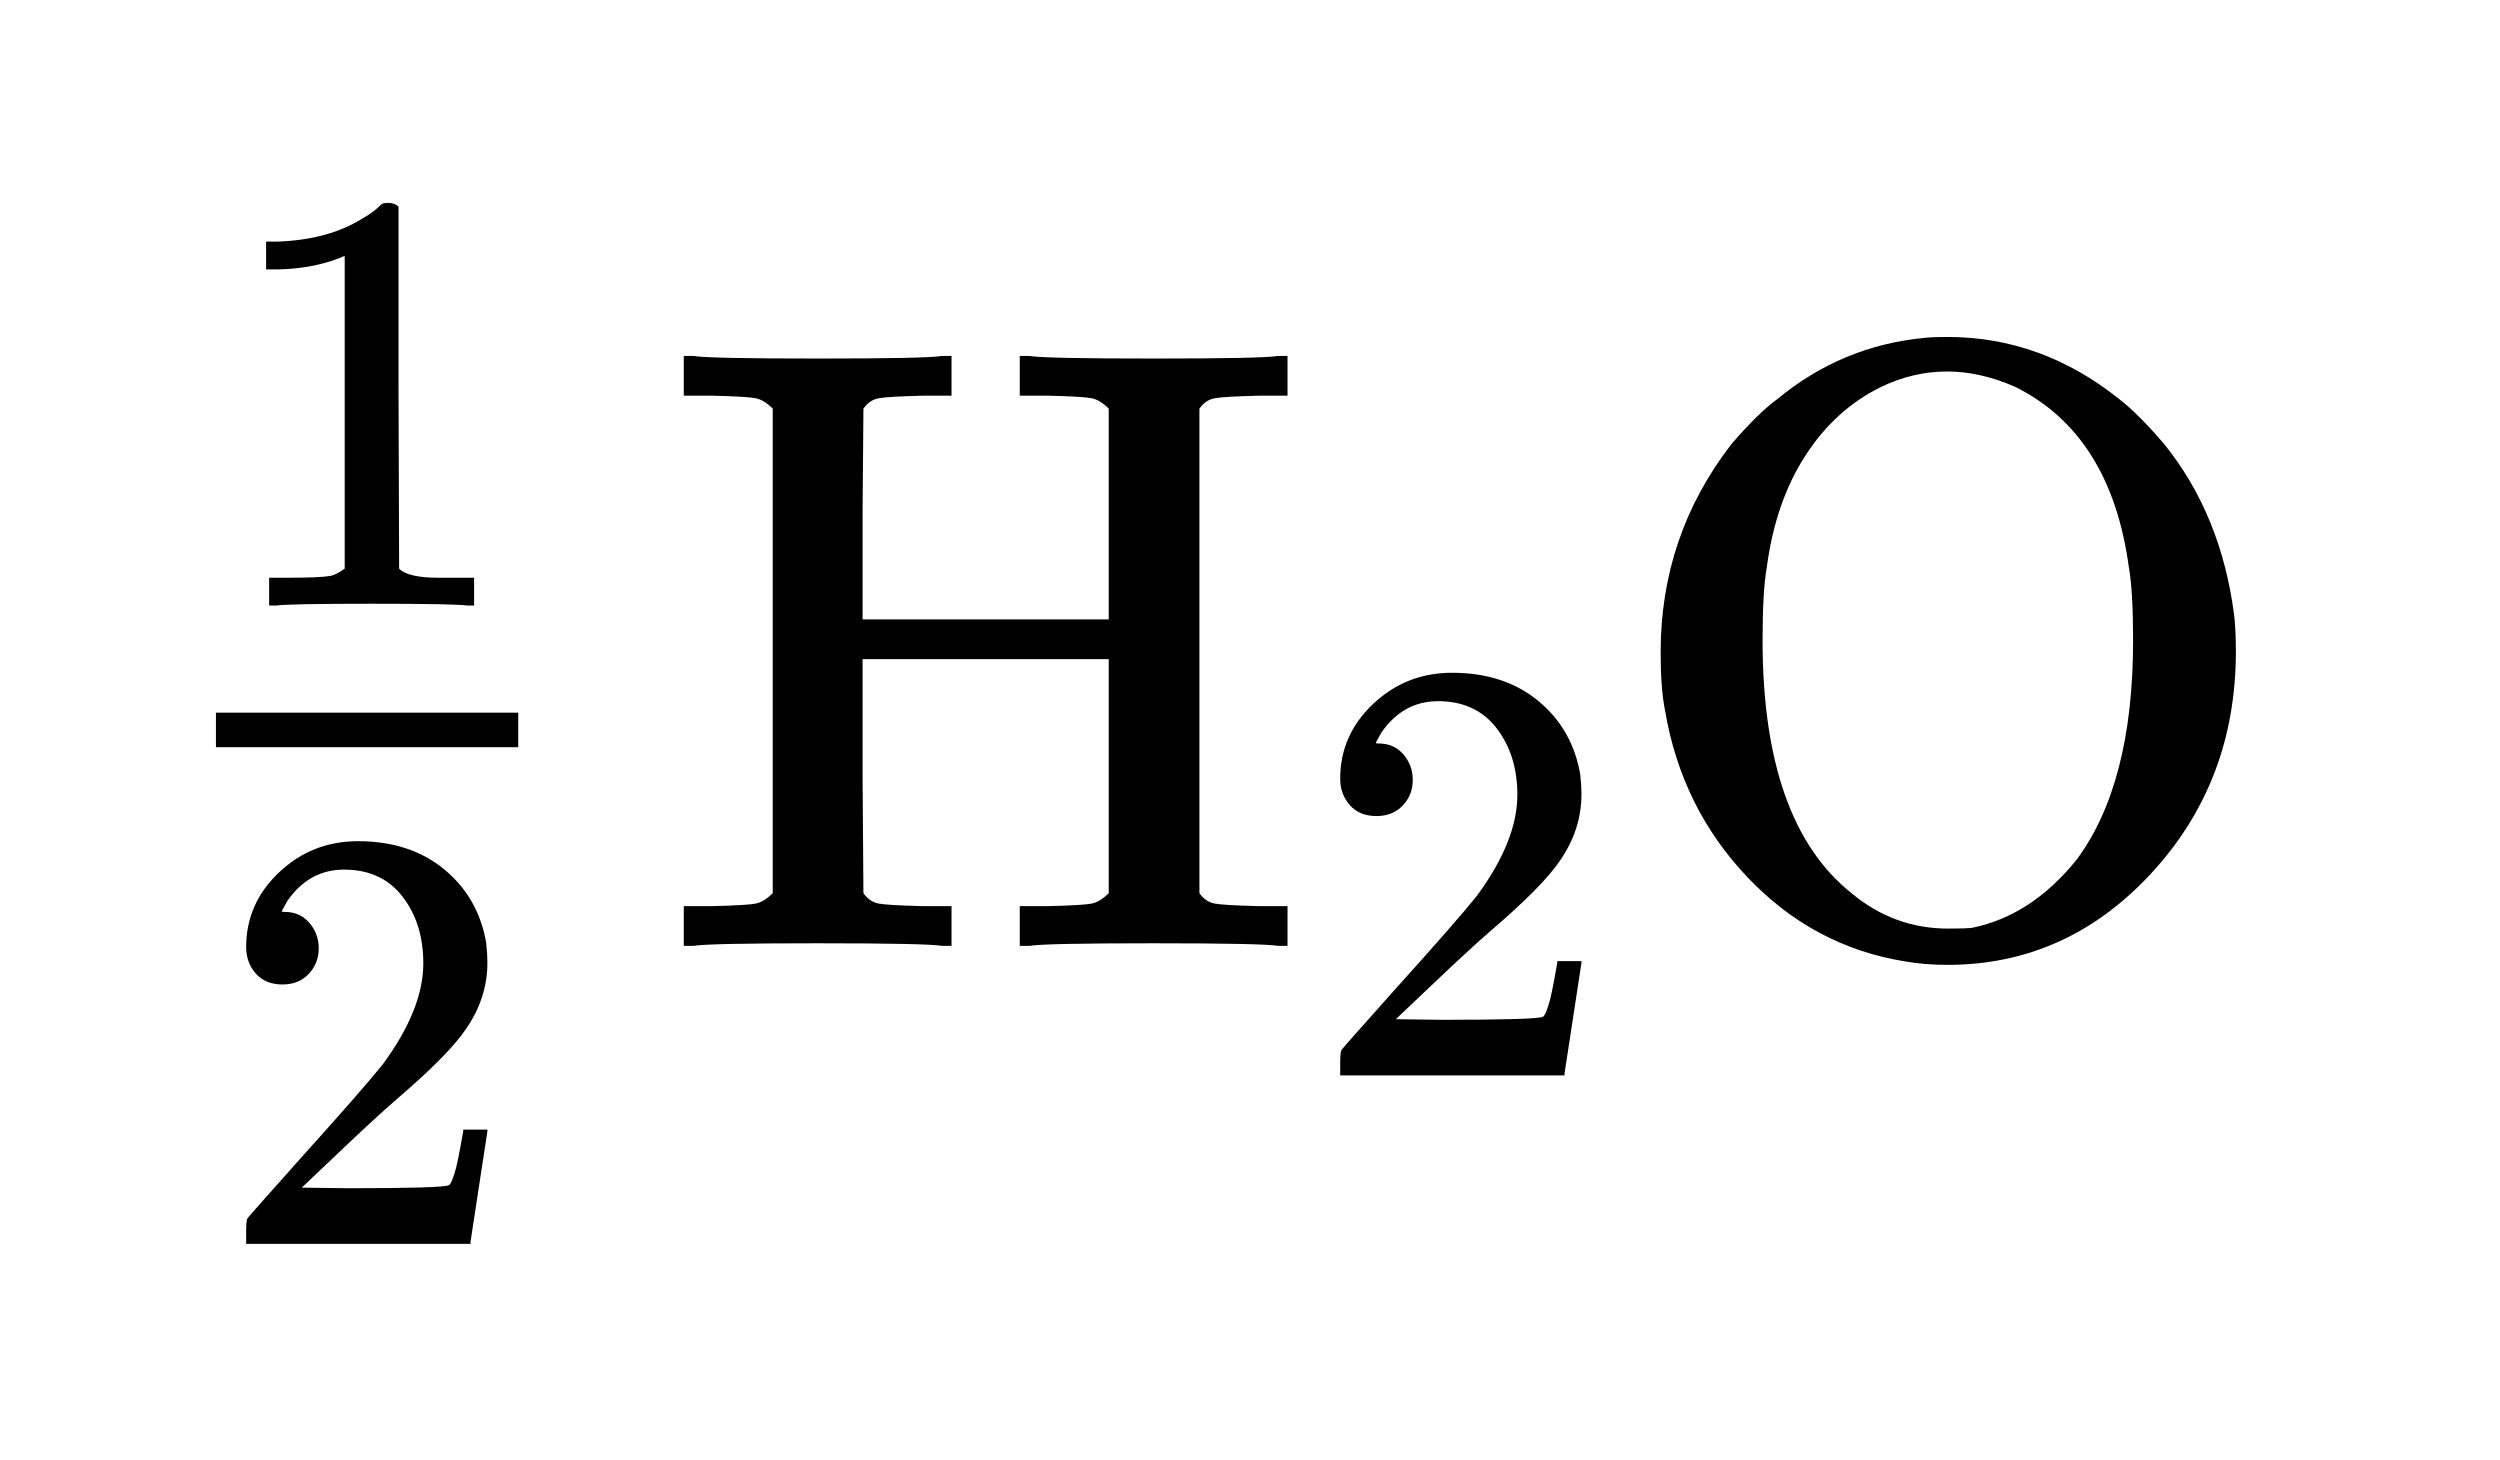
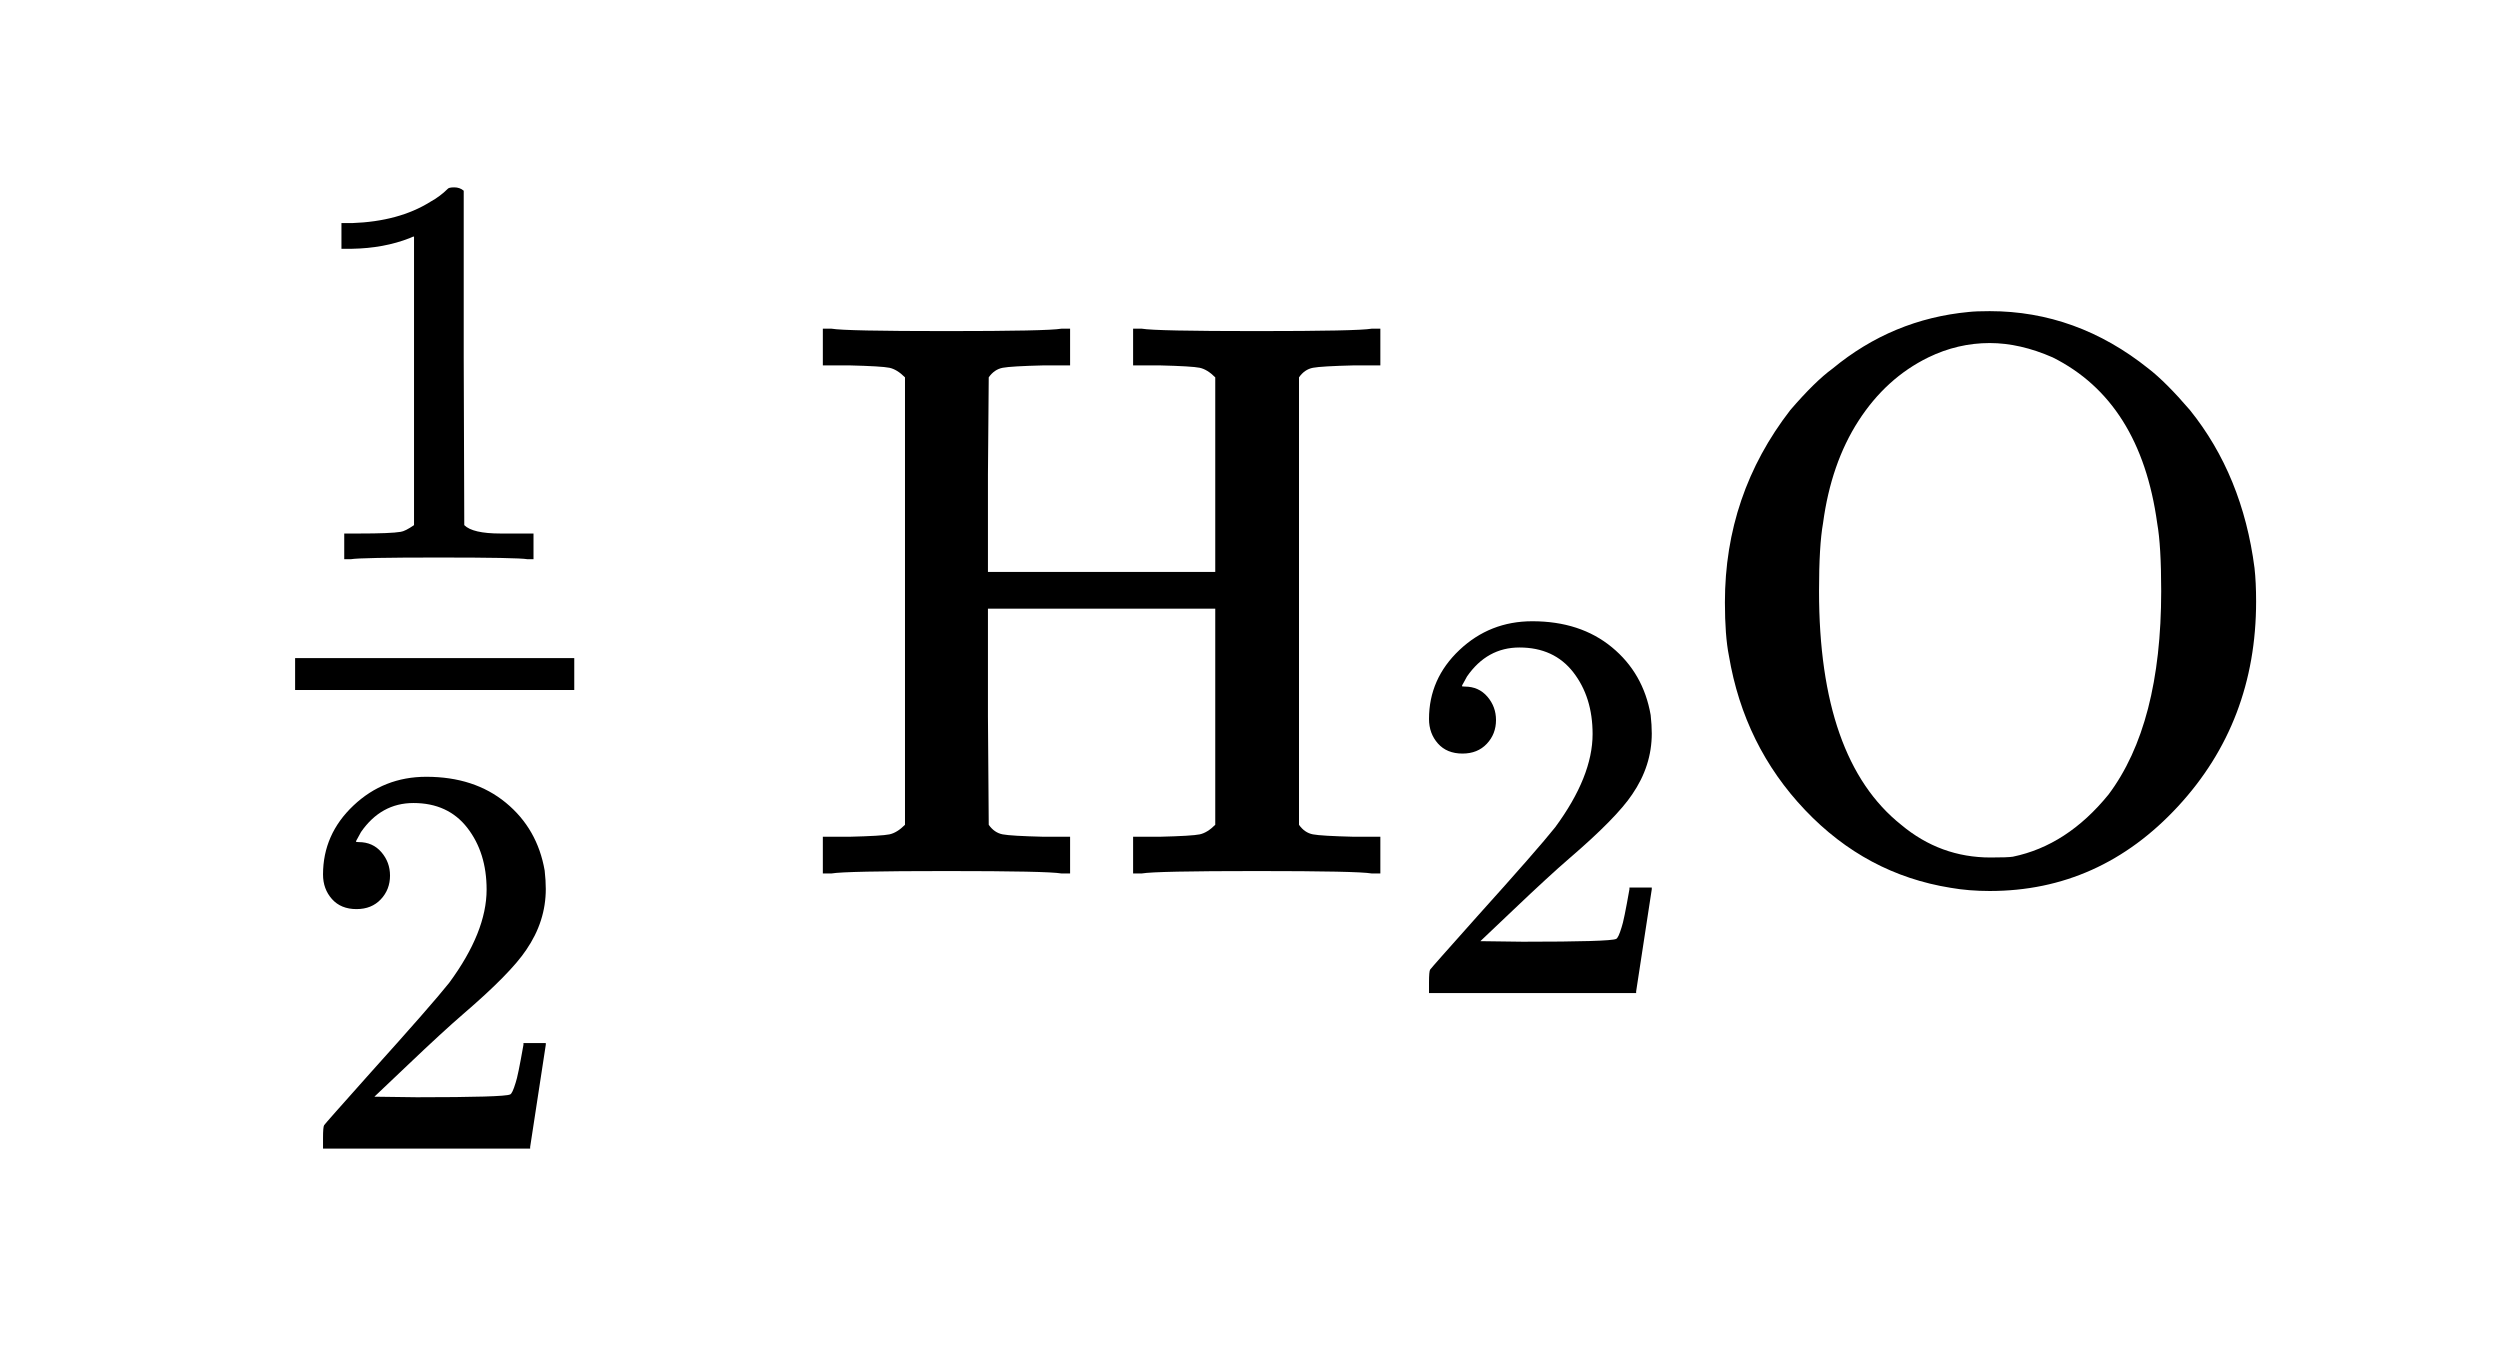
- <svg xmlns="http://www.w3.org/2000/svg" viewBox="0 0 231.556 135.209" width="231.556" height="135.209">
-   <path d="M43.296 56.089 Q42.344 55.921 34.392 55.921 Q26.552 55.921 25.6 56.089 L24.928 56.089 L24.928 53.513 L26.384 53.513 Q29.632 53.513 30.584 53.345 Q31.032 53.289 31.928 52.673 L31.928 23.721 Q31.816 23.721 31.48 23.889 Q28.904 24.897 25.712 24.953 L24.648 24.953 L24.648 22.377 L25.712 22.377 Q30.416 22.209 33.552 20.249 Q34.56 19.689 35.288 18.961 Q35.4 18.793 35.96 18.793 Q36.52 18.793 36.912 19.129 L36.912 35.873 L36.968 52.673 Q37.808 53.513 40.608 53.513 L42.456 53.513 L43.912 53.513 L43.912 56.089 L43.296 56.089 L43.296 56.089 Z" fill="rgba(0,0,0,1)" fill-rule="evenodd" stroke="none" />
-   <path d="M26.16 91.185 Q24.592 91.185 23.696 90.177 Q22.8 89.169 22.8 87.713 Q22.8 83.681 25.852 80.797 Q28.904 77.913 33.16 77.913 Q37.976 77.913 41.14 80.517 Q44.304 83.121 45.032 87.321 Q45.144 88.329 45.144 89.169 Q45.144 92.417 43.184 95.273 Q41.616 97.625 36.856 101.713 Q34.84 103.449 31.256 106.865 L27.952 110.001 L32.208 110.057 Q41 110.057 41.56 109.777 Q41.784 109.721 42.12 108.601 Q42.344 107.985 42.904 104.793 L42.904 104.625 L45.144 104.625 L45.144 104.793 L43.576 115.041 L43.576 115.209 L22.8 115.209 L22.8 114.145 Q22.8 113.025 22.912 112.857 Q22.968 112.745 27.616 107.537 Q33.72 100.761 35.456 98.577 Q39.208 93.481 39.208 89.225 Q39.208 85.529 37.276 83.037 Q35.344 80.545 31.872 80.545 Q28.624 80.545 26.608 83.457 Q26.496 83.681 26.272 84.073 Q26.104 84.353 26.104 84.409 Q26.104 84.465 26.384 84.465 Q27.784 84.465 28.652 85.473 Q29.52 86.481 29.52 87.825 Q29.52 89.225 28.596 90.205 Q27.672 91.185 26.16 91.185 L26.16 91.185 Z" fill="rgba(0,0,0,1)" fill-rule="evenodd" stroke="none" />
-   <rect x="20" y="66.009" width="28" height="3.2" fill="rgba(0,0,0,1)" />
-   <path d="M71.573 37.849 Q70.773 37.049 70.013 36.889 Q69.253 36.729 65.973 36.649 L63.333 36.649 L63.333 32.969 L64.213 32.969 Q65.573 33.209 75.733 33.209 Q85.893 33.209 87.253 32.969 L88.133 32.969 L88.133 36.649 L85.493 36.649 Q82.213 36.729 81.373 36.889 Q80.533 37.049 79.973 37.849 L79.893 47.609 L79.893 57.369 L102.693 57.369 L102.693 37.849 Q101.893 37.049 101.133 36.889 Q100.373 36.729 97.093 36.649 L94.453 36.649 L94.453 32.969 L95.333 32.969 Q96.693 33.209 106.853 33.209 Q117.013 33.209 118.373 32.969 L119.253 32.969 L119.253 36.649 L116.613 36.649 Q113.333 36.729 112.493 36.889 Q111.653 37.049 111.093 37.849 L111.093 82.729 Q111.653 83.529 112.493 83.689 Q113.333 83.849 116.613 83.929 L119.253 83.929 L119.253 87.609 L118.373 87.609 Q117.013 87.369 106.853 87.369 Q96.693 87.369 95.333 87.609 L94.453 87.609 L94.453 83.929 L97.093 83.929 Q100.373 83.849 101.133 83.689 Q101.893 83.529 102.693 82.729 L102.693 61.049 L79.893 61.049 L79.893 71.849 L79.973 82.729 Q80.533 83.529 81.373 83.689 Q82.213 83.849 85.493 83.929 L88.133 83.929 L88.133 87.609 L87.253 87.609 Q85.893 87.369 75.733 87.369 Q65.573 87.369 64.213 87.609 L63.333 87.609 L63.333 83.929 L65.973 83.929 Q69.253 83.849 70.013 83.689 Q70.773 83.529 71.573 82.729 L71.573 37.849 L71.573 37.849 Z" fill="rgba(0,0,0,1)" fill-rule="evenodd" stroke="none" />
-   <path d="M127.493 75.585 Q125.925 75.585 125.029 74.577 Q124.133 73.569 124.133 72.113 Q124.133 68.081 127.185 65.197 Q130.237 62.313 134.493 62.313 Q139.309 62.313 142.473 64.917 Q145.637 67.521 146.365 71.721 Q146.477 72.729 146.477 73.569 Q146.477 76.817 144.517 79.673 Q142.949 82.025 138.189 86.113 Q136.173 87.849 132.589 91.265 L129.285 94.401 L133.541 94.457 Q142.333 94.457 142.893 94.177 Q143.117 94.121 143.453 93.001 Q143.677 92.385 144.237 89.193 L144.237 89.025 L146.477 89.025 L146.477 89.193 L144.909 99.441 L144.909 99.609 L124.133 99.609 L124.133 98.545 Q124.133 97.425 124.245 97.257 Q124.301 97.145 128.949 91.937 Q135.053 85.161 136.789 82.977 Q140.541 77.881 140.541 73.625 Q140.541 69.929 138.609 67.437 Q136.677 64.945 133.205 64.945 Q129.957 64.945 127.941 67.857 Q127.829 68.081 127.605 68.473 Q127.437 68.753 127.437 68.809 Q127.437 68.865 127.717 68.865 Q129.117 68.865 129.985 69.873 Q130.853 70.881 130.853 72.225 Q130.853 73.625 129.929 74.605 Q129.005 75.585 127.493 75.585 L127.493 75.585 Z" fill="rgba(0,0,0,1)" fill-rule="evenodd" stroke="none" />
-   <path d="M207.093 60.329 Q207.093 72.409 199.253 80.889 Q191.413 89.369 180.373 89.369 Q178.293 89.369 176.453 89.049 Q167.973 87.689 161.853 81.249 Q155.733 74.809 154.213 65.769 Q153.813 63.769 153.813 60.409 Q153.813 49.609 160.373 41.129 Q162.853 38.249 164.613 36.969 Q170.613 32.009 178.293 31.289 Q179.013 31.209 180.373 31.209 Q189.093 31.209 196.293 36.969 Q198.053 38.329 200.453 41.129 Q205.733 47.689 206.933 56.969 Q207.093 58.409 207.093 60.329 L207.093 60.329 Z M186.693 35.849 Q183.413 34.409 180.373 34.409 Q177.173 34.409 174.213 35.849 Q169.973 37.929 167.213 42.209 Q164.453 46.489 163.653 52.489 Q163.253 54.729 163.253 59.289 Q163.253 76.169 171.493 82.729 Q175.413 86.009 180.453 86.009 Q182.213 86.009 182.693 85.929 Q188.133 84.809 192.293 79.689 Q197.573 72.649 197.573 59.289 Q197.573 54.729 197.173 52.489 Q195.493 40.249 186.693 35.849 L186.693 35.849 Z" fill="rgba(0,0,0,1)" fill-rule="evenodd" stroke="none" />
+ <svg xmlns="http://www.w3.org/2000/svg" viewBox="0 0 250.756 135.209" width="250.756" height="135.209">
+   <path d="M52.896 56.089 Q51.944 55.921 43.992 55.921 Q36.152 55.921 35.2 56.089 L34.528 56.089 L34.528 53.513 L35.984 53.513 Q39.232 53.513 40.184 53.345 Q40.632 53.289 41.528 52.673 L41.528 23.721 Q41.416 23.721 41.08 23.889 Q38.504 24.897 35.312 24.953 L34.248 24.953 L34.248 22.377 L35.312 22.377 Q40.016 22.209 43.152 20.249 Q44.16 19.689 44.888 18.961 Q45 18.793 45.56 18.793 Q46.12 18.793 46.512 19.129 L46.512 35.873 L46.568 52.673 Q47.408 53.513 50.208 53.513 L52.056 53.513 L53.512 53.513 L53.512 56.089 L52.896 56.089 L52.896 56.089 Z" fill="rgba(0,0,0,1)" fill-rule="evenodd" stroke="none" />
+   <path d="M35.76 91.185 Q34.192 91.185 33.296 90.177 Q32.4 89.169 32.4 87.713 Q32.4 83.681 35.452 80.797 Q38.504 77.913 42.76 77.913 Q47.576 77.913 50.74 80.517 Q53.904 83.121 54.632 87.321 Q54.744 88.329 54.744 89.169 Q54.744 92.417 52.784 95.273 Q51.216 97.625 46.456 101.713 Q44.44 103.449 40.856 106.865 L37.552 110.001 L41.808 110.057 Q50.6 110.057 51.16 109.777 Q51.384 109.721 51.72 108.601 Q51.944 107.985 52.504 104.793 L52.504 104.625 L54.744 104.625 L54.744 104.793 L53.176 115.041 L53.176 115.209 L32.4 115.209 L32.4 114.145 Q32.4 113.025 32.512 112.857 Q32.568 112.745 37.216 107.537 Q43.32 100.761 45.056 98.577 Q48.808 93.481 48.808 89.225 Q48.808 85.529 46.876 83.037 Q44.944 80.545 41.472 80.545 Q38.224 80.545 36.208 83.457 Q36.096 83.681 35.872 84.073 Q35.704 84.353 35.704 84.409 Q35.704 84.465 35.984 84.465 Q37.384 84.465 38.252 85.473 Q39.12 86.481 39.12 87.825 Q39.12 89.225 38.196 90.205 Q37.272 91.185 35.76 91.185 L35.76 91.185 Z" fill="rgba(0,0,0,1)" fill-rule="evenodd" stroke="none" />
+   <rect x="29.6" y="66.009" width="28" height="3.2" fill="rgba(0,0,0,1)" />
+   <path d="M90.773 37.849 Q89.973 37.049 89.213 36.889 Q88.453 36.729 85.173 36.649 L82.533 36.649 L82.533 32.969 L83.413 32.969 Q84.773 33.209 94.933 33.209 Q105.093 33.209 106.453 32.969 L107.333 32.969 L107.333 36.649 L104.693 36.649 Q101.413 36.729 100.573 36.889 Q99.733 37.049 99.173 37.849 L99.093 47.609 L99.093 57.369 L121.893 57.369 L121.893 37.849 Q121.093 37.049 120.333 36.889 Q119.573 36.729 116.293 36.649 L113.653 36.649 L113.653 32.969 L114.533 32.969 Q115.893 33.209 126.053 33.209 Q136.213 33.209 137.573 32.969 L138.453 32.969 L138.453 36.649 L135.813 36.649 Q132.533 36.729 131.693 36.889 Q130.853 37.049 130.293 37.849 L130.293 82.729 Q130.853 83.529 131.693 83.689 Q132.533 83.849 135.813 83.929 L138.453 83.929 L138.453 87.609 L137.573 87.609 Q136.213 87.369 126.053 87.369 Q115.893 87.369 114.533 87.609 L113.653 87.609 L113.653 83.929 L116.293 83.929 Q119.573 83.849 120.333 83.689 Q121.093 83.529 121.893 82.729 L121.893 61.049 L99.093 61.049 L99.093 71.849 L99.173 82.729 Q99.733 83.529 100.573 83.689 Q101.413 83.849 104.693 83.929 L107.333 83.929 L107.333 87.609 L106.453 87.609 Q105.093 87.369 94.933 87.369 Q84.773 87.369 83.413 87.609 L82.533 87.609 L82.533 83.929 L85.173 83.929 Q88.453 83.849 89.213 83.689 Q89.973 83.529 90.773 82.729 L90.773 37.849 L90.773 37.849 Z" fill="rgba(0,0,0,1)" fill-rule="evenodd" stroke="none" />
+   <path d="M146.693 75.585 Q145.125 75.585 144.229 74.577 Q143.333 73.569 143.333 72.113 Q143.333 68.081 146.385 65.197 Q149.437 62.313 153.693 62.313 Q158.509 62.313 161.673 64.917 Q164.837 67.521 165.565 71.721 Q165.677 72.729 165.677 73.569 Q165.677 76.817 163.717 79.673 Q162.149 82.025 157.389 86.113 Q155.373 87.849 151.789 91.265 L148.485 94.401 L152.741 94.457 Q161.533 94.457 162.093 94.177 Q162.317 94.121 162.653 93.001 Q162.877 92.385 163.437 89.193 L163.437 89.025 L165.677 89.025 L165.677 89.193 L164.109 99.441 L164.109 99.609 L143.333 99.609 L143.333 98.545 Q143.333 97.425 143.445 97.257 Q143.501 97.145 148.149 91.937 Q154.253 85.161 155.989 82.977 Q159.741 77.881 159.741 73.625 Q159.741 69.929 157.809 67.437 Q155.877 64.945 152.405 64.945 Q149.157 64.945 147.141 67.857 Q147.029 68.081 146.805 68.473 Q146.637 68.753 146.637 68.809 Q146.637 68.865 146.917 68.865 Q148.317 68.865 149.185 69.873 Q150.053 70.881 150.053 72.225 Q150.053 73.625 149.129 74.605 Q148.205 75.585 146.693 75.585 L146.693 75.585 Z" fill="rgba(0,0,0,1)" fill-rule="evenodd" stroke="none" />
+   <path d="M226.293 60.329 Q226.293 72.409 218.453 80.889 Q210.613 89.369 199.573 89.369 Q197.493 89.369 195.653 89.049 Q187.173 87.689 181.053 81.249 Q174.933 74.809 173.413 65.769 Q173.013 63.769 173.013 60.409 Q173.013 49.609 179.573 41.129 Q182.053 38.249 183.813 36.969 Q189.813 32.009 197.493 31.289 Q198.213 31.209 199.573 31.209 Q208.293 31.209 215.493 36.969 Q217.253 38.329 219.653 41.129 Q224.933 47.689 226.133 56.969 Q226.293 58.409 226.293 60.329 L226.293 60.329 Z M205.893 35.849 Q202.613 34.409 199.573 34.409 Q196.373 34.409 193.413 35.849 Q189.173 37.929 186.413 42.209 Q183.653 46.489 182.853 52.489 Q182.453 54.729 182.453 59.289 Q182.453 76.169 190.693 82.729 Q194.613 86.009 199.653 86.009 Q201.413 86.009 201.893 85.929 Q207.333 84.809 211.493 79.689 Q216.773 72.649 216.773 59.289 Q216.773 54.729 216.373 52.489 Q214.693 40.249 205.893 35.849 L205.893 35.849 Z" fill="rgba(0,0,0,1)" fill-rule="evenodd" stroke="none" />
</svg>
